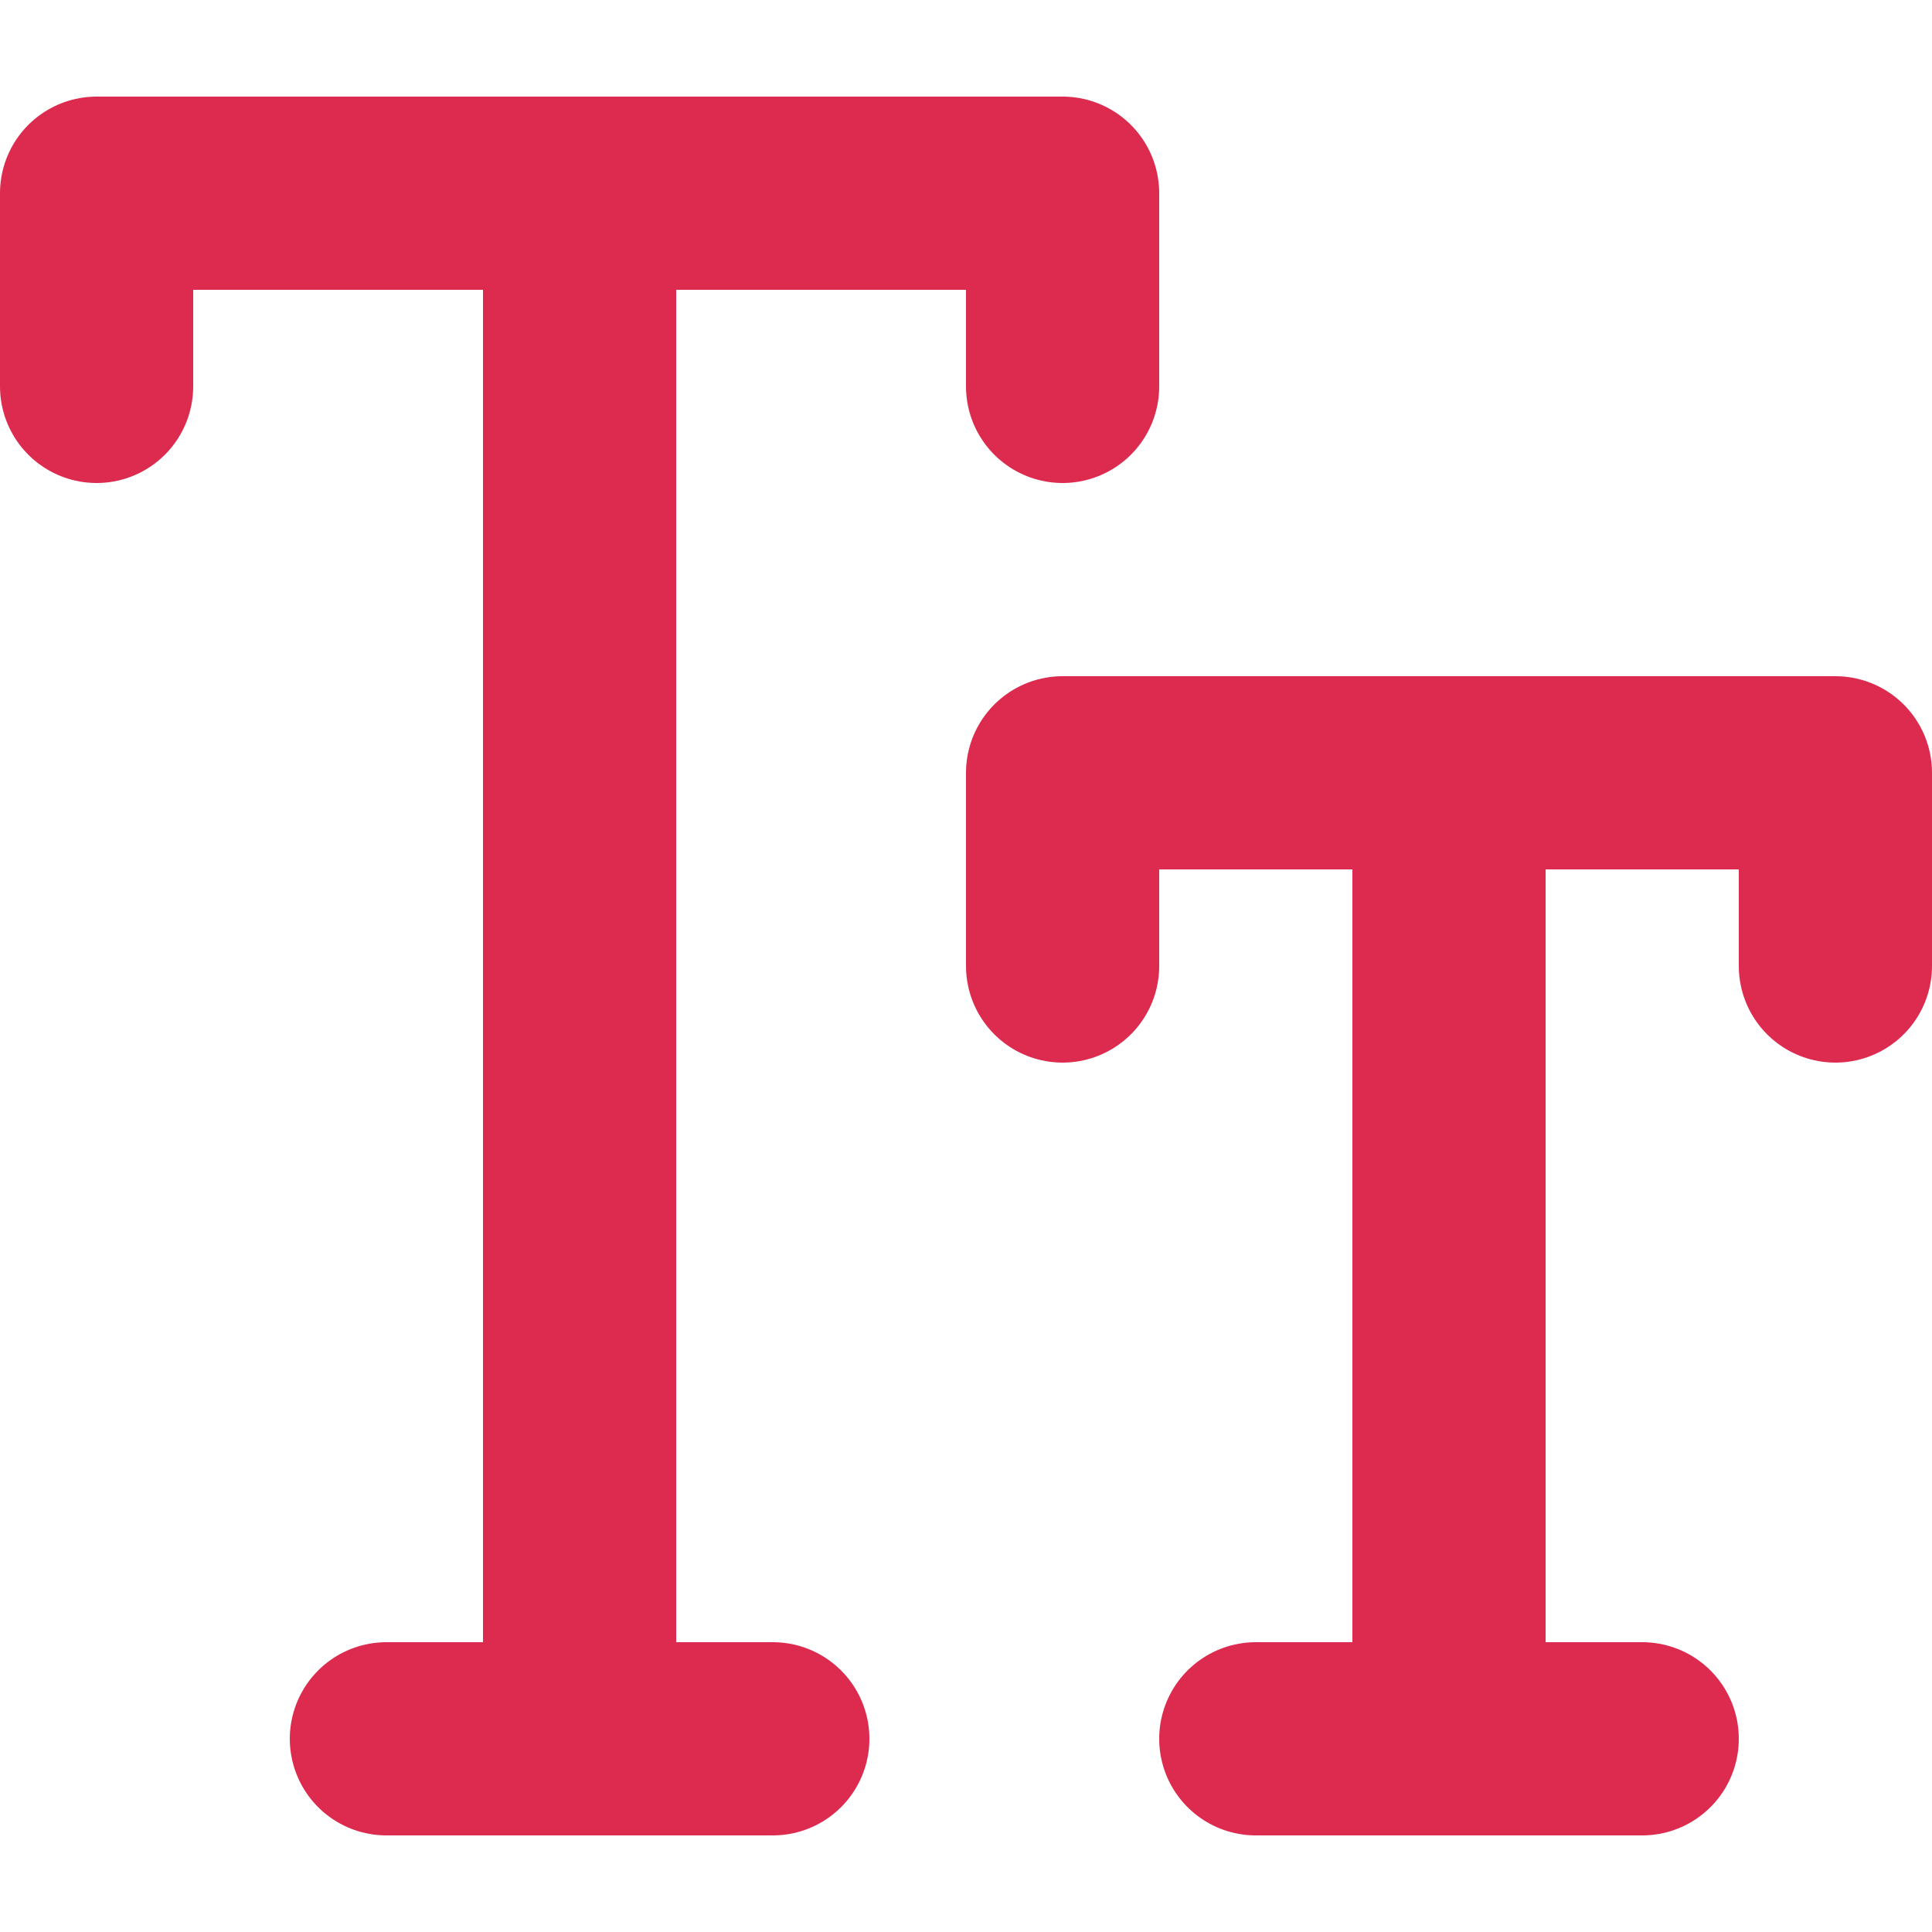
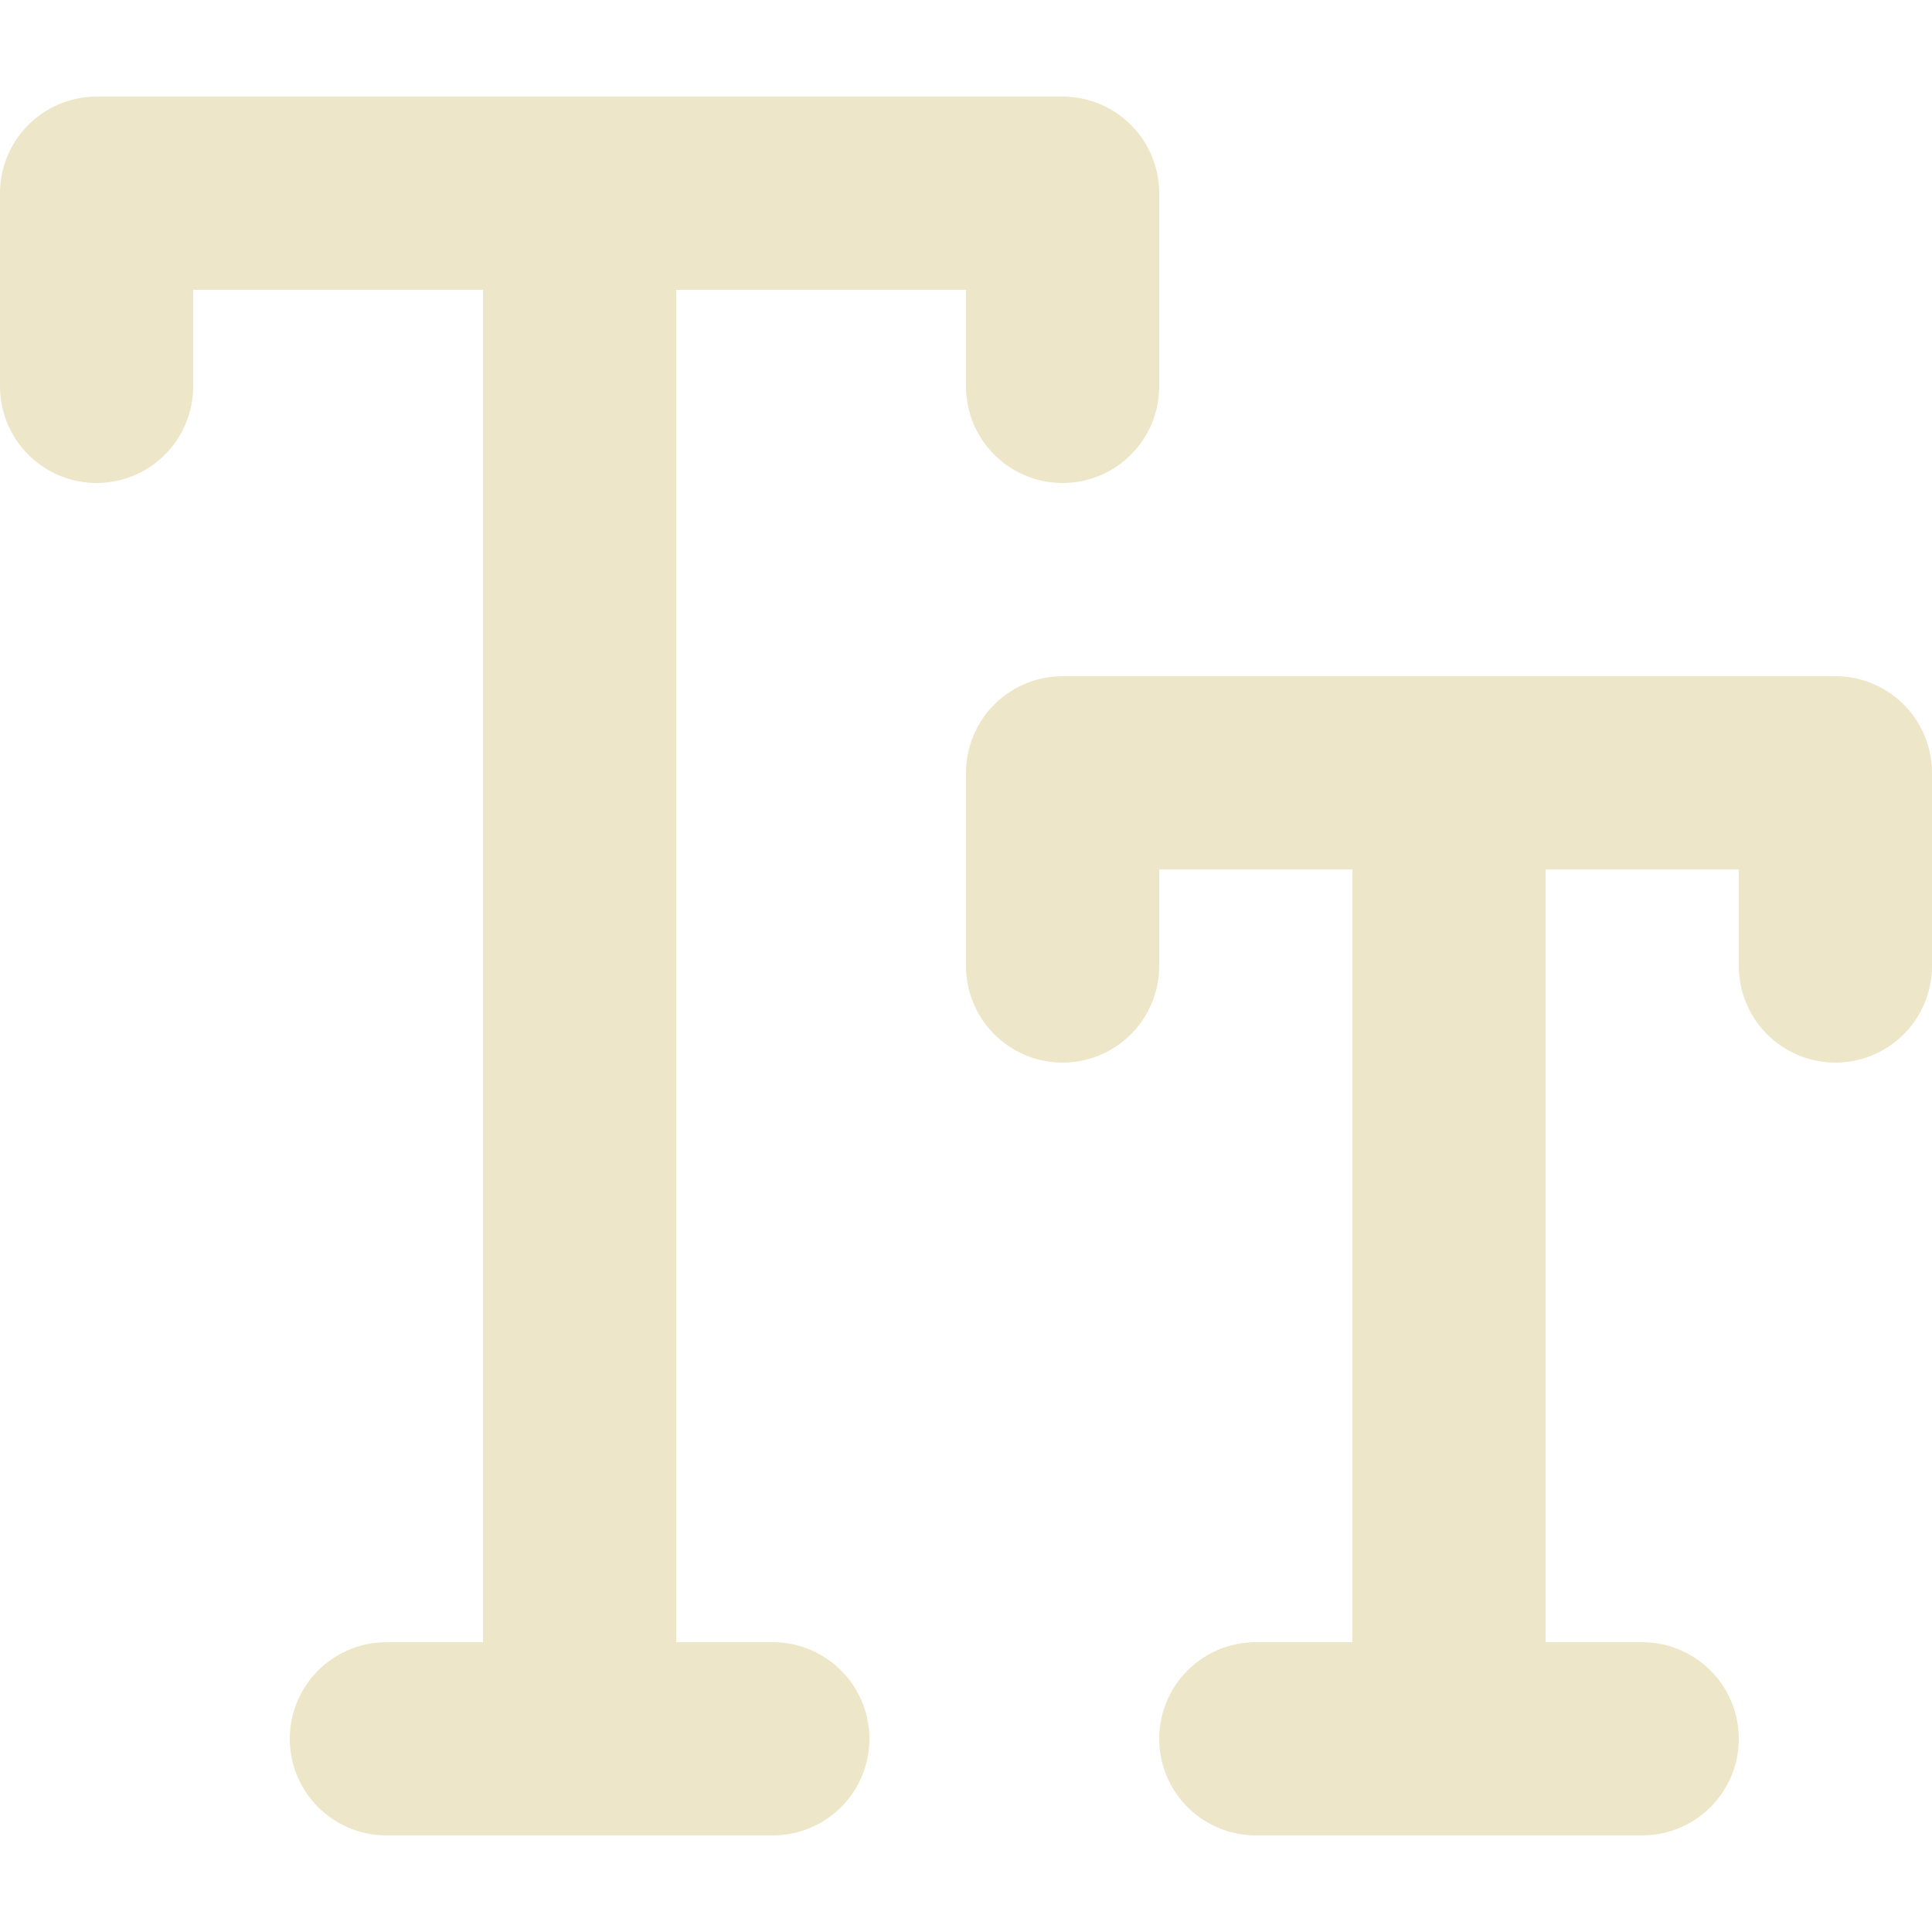
<svg xmlns="http://www.w3.org/2000/svg" width="40px" height="40px" viewBox="0 -1 20 20">
  <g id="text-size" transform="translate(-2 -3)">
-     <path id="primary" d="M21,12V10H13v2" fill="none" stroke="#dd2b4f" stroke-linecap="round" stroke-linejoin="round" stroke-width="2" />
-     <path id="primary-2" data-name="primary" d="M3,6V4H13V6" fill="none" stroke="#dd2b4f" stroke-linecap="round" stroke-linejoin="round" stroke-width="2" />
-     <path id="primary-3" data-name="primary" d="M17,10V20m-2,0h4M8,4V20M6,20h4" fill="none" stroke="#dd2b4f" stroke-linecap="round" stroke-linejoin="round" stroke-width="2" />
+     <path id="primary" d="M21,12V10H13v2" fill="none" stroke="#eee6c8" stroke-linecap="round" stroke-linejoin="round" stroke-width="2" />
+     <path id="primary-2" data-name="primary" d="M3,6V4H13V6" fill="none" stroke="#eee6c8" stroke-linecap="round" stroke-linejoin="round" stroke-width="2" />
+     <path id="primary-3" data-name="primary" d="M17,10V20m-2,0h4M8,4V20M6,20h4" fill="none" stroke="#eee6c8" stroke-linecap="round" stroke-linejoin="round" stroke-width="2" />
  </g>
</svg>
